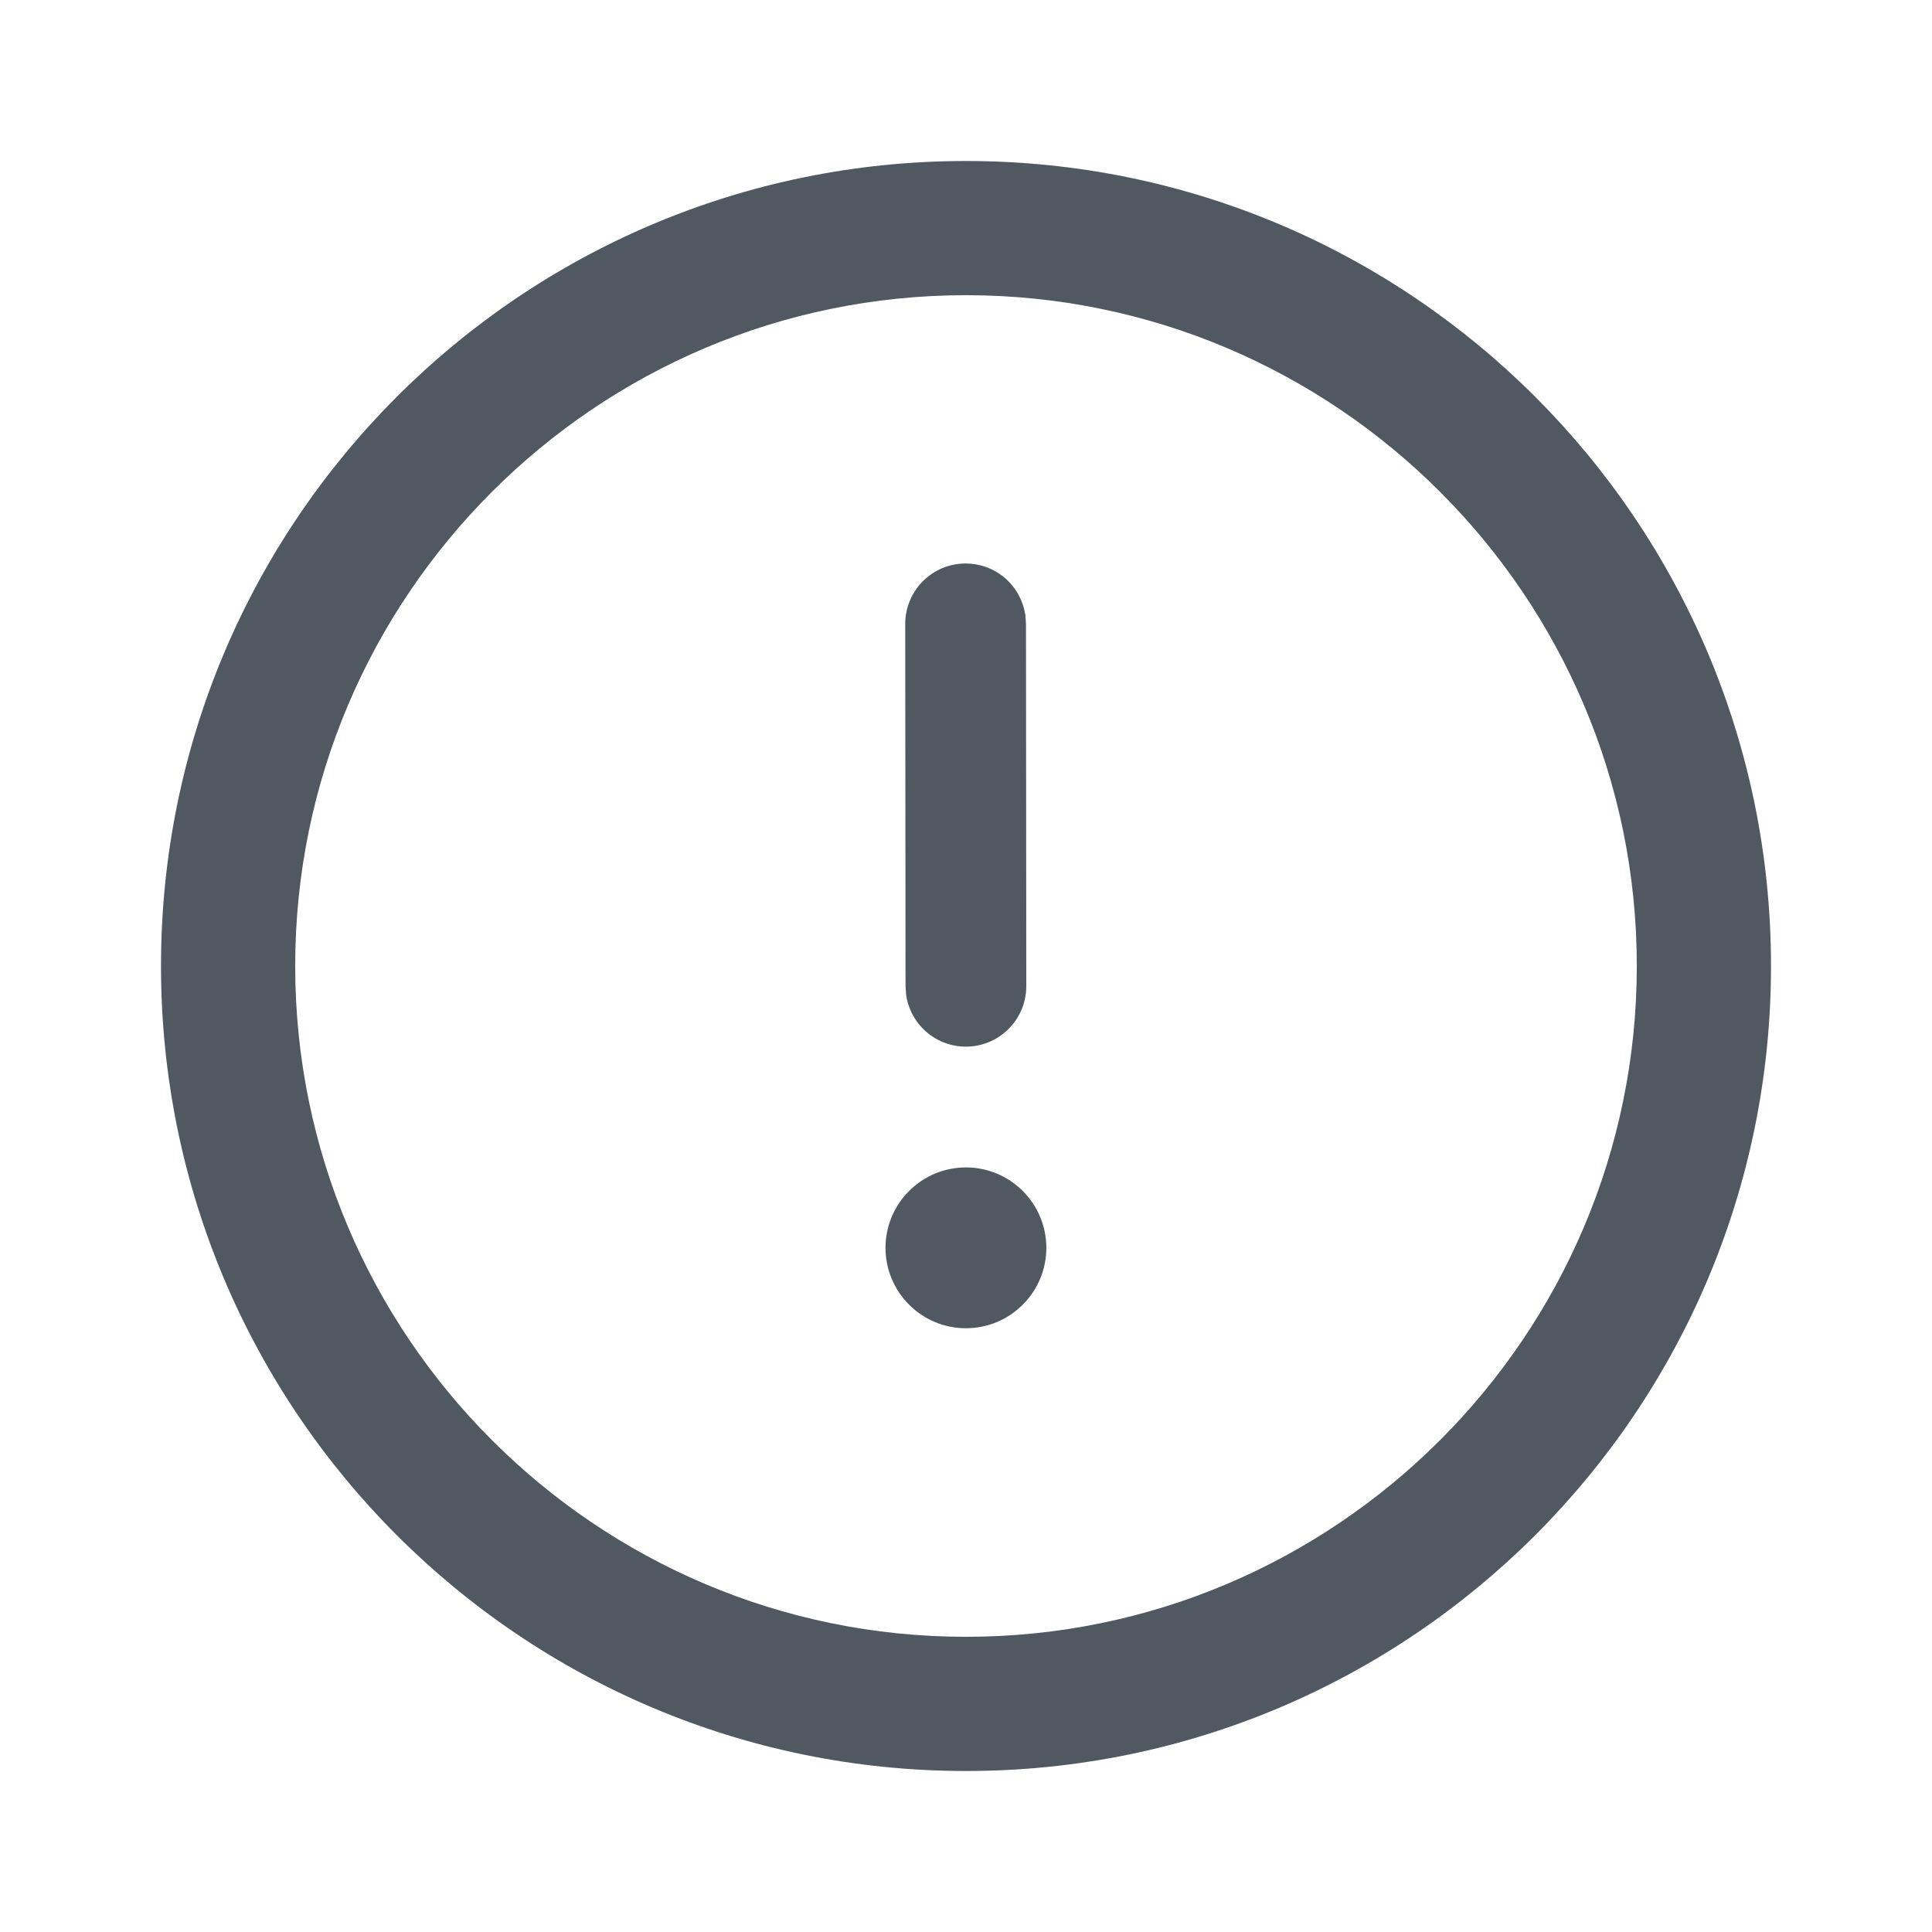
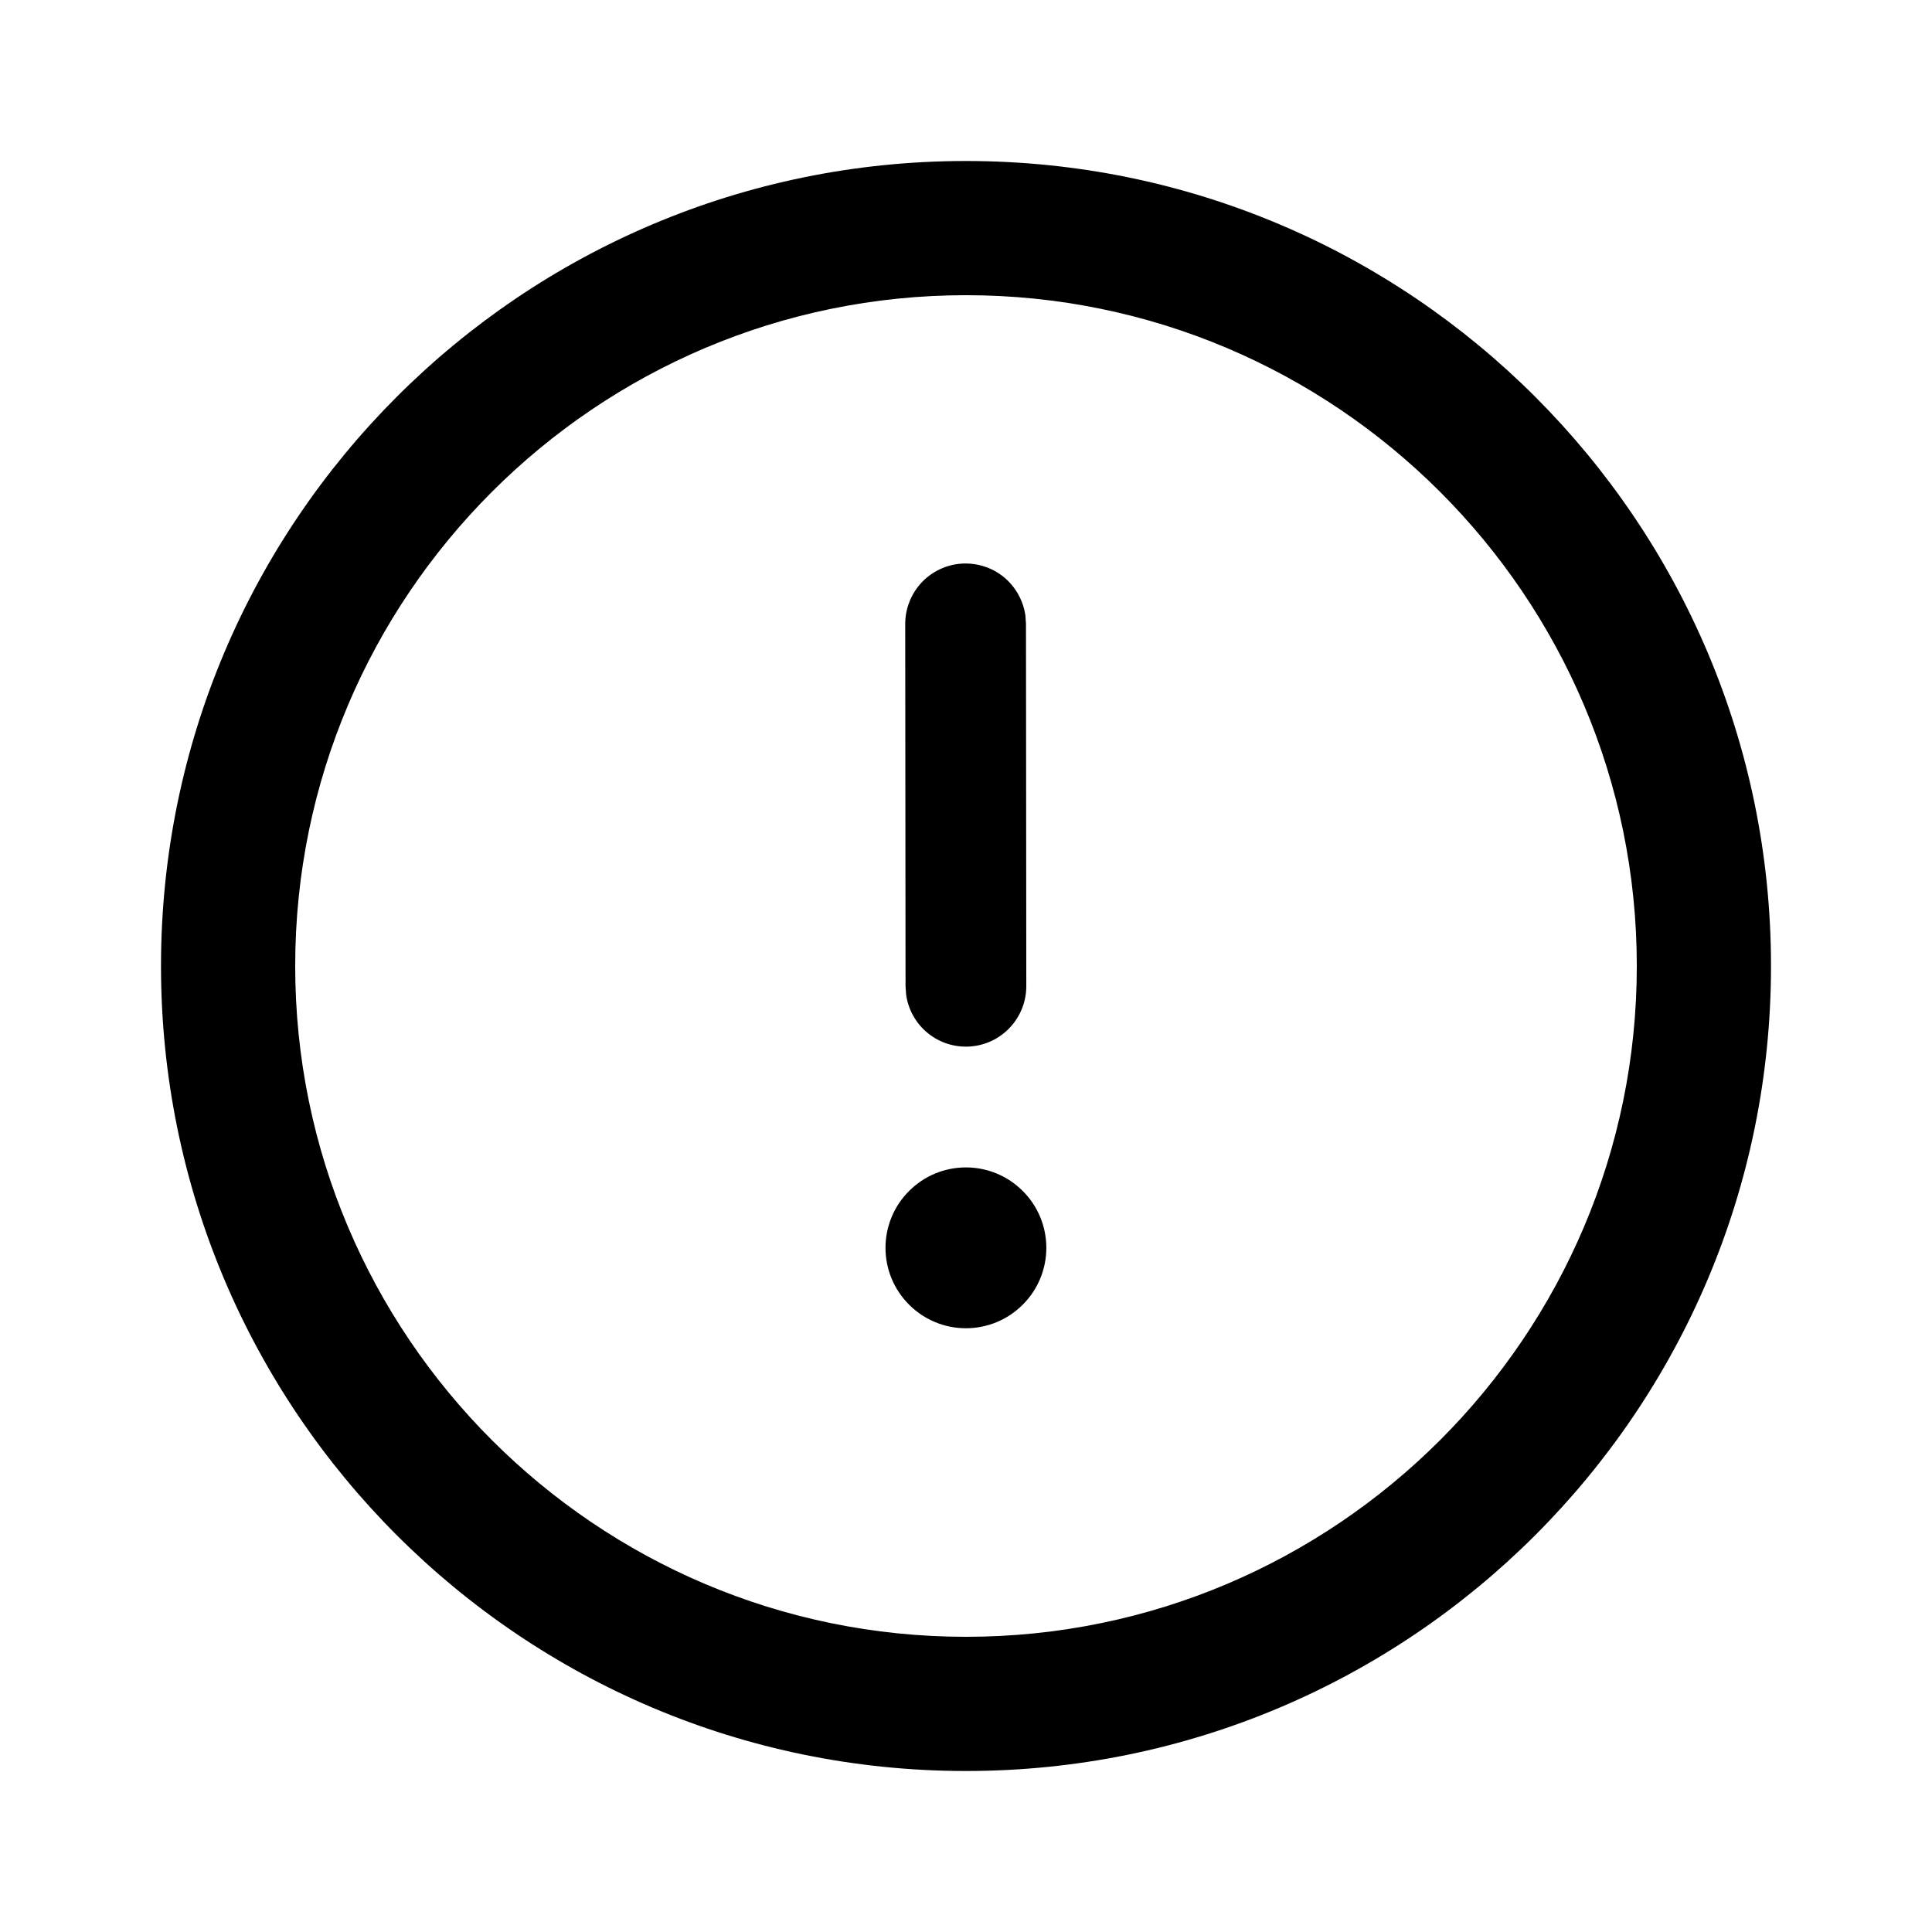
<svg xmlns="http://www.w3.org/2000/svg" id="interface/warning" viewBox="0 0 24 24" fill="none">
-   <path d="M12 2C17.523 2 22 6.478 22 12C22 17.522 17.523 22 12 22C6.477 22 2 17.522 2 12C2 6.478 6.477 2 12 2ZM12 3.667C7.405 3.667 3.667 7.405 3.667 12C3.667 16.595 7.405 20.333 12 20.333C16.595 20.333 20.333 16.595 20.333 12C20.333 7.405 16.595 3.667 12 3.667ZM11.999 14.502C12.264 14.502 12.518 14.607 12.705 14.795C12.893 14.982 12.998 15.236 12.998 15.501C12.998 15.766 12.893 16.02 12.705 16.207C12.518 16.395 12.264 16.5 11.999 16.5C11.734 16.5 11.48 16.395 11.293 16.207C11.105 16.02 11 15.766 11 15.501C11 15.236 11.105 14.982 11.293 14.795C11.48 14.607 11.734 14.502 11.999 14.502ZM11.994 7C12.175 7 12.351 7.065 12.488 7.184C12.624 7.304 12.713 7.468 12.738 7.648L12.745 7.749L12.749 12.251C12.749 12.441 12.677 12.624 12.547 12.763C12.418 12.902 12.24 12.987 12.051 13C11.861 13.013 11.673 12.954 11.526 12.834C11.378 12.714 11.282 12.542 11.256 12.354L11.249 12.252L11.245 7.751C11.245 7.652 11.264 7.555 11.302 7.464C11.339 7.373 11.395 7.29 11.464 7.22C11.534 7.15 11.617 7.095 11.708 7.057C11.799 7.019 11.896 7 11.995 7H11.994Z" fill="#505862" />
+   <path d="M12 2C17.523 2 22 6.478 22 12C22 17.522 17.523 22 12 22C6.477 22 2 17.522 2 12C2 6.478 6.477 2 12 2ZM12 3.667C7.405 3.667 3.667 7.405 3.667 12C3.667 16.595 7.405 20.333 12 20.333C16.595 20.333 20.333 16.595 20.333 12C20.333 7.405 16.595 3.667 12 3.667ZM11.999 14.502C12.264 14.502 12.518 14.607 12.705 14.795C12.893 14.982 12.998 15.236 12.998 15.501C12.998 15.766 12.893 16.02 12.705 16.207C12.518 16.395 12.264 16.5 11.999 16.5C11.734 16.5 11.48 16.395 11.293 16.207C11.105 16.02 11 15.766 11 15.501C11 15.236 11.105 14.982 11.293 14.795C11.48 14.607 11.734 14.502 11.999 14.502ZM11.994 7C12.175 7 12.351 7.065 12.488 7.184C12.624 7.304 12.713 7.468 12.738 7.648L12.745 7.749L12.749 12.251C12.749 12.441 12.677 12.624 12.547 12.763C12.418 12.902 12.24 12.987 12.051 13C11.861 13.013 11.673 12.954 11.526 12.834C11.378 12.714 11.282 12.542 11.256 12.354L11.249 12.252L11.245 7.751C11.245 7.652 11.264 7.555 11.302 7.464C11.339 7.373 11.395 7.29 11.464 7.22C11.534 7.15 11.617 7.095 11.708 7.057C11.799 7.019 11.896 7 11.995 7H11.994Z" fill="currentColor" />
</svg>
